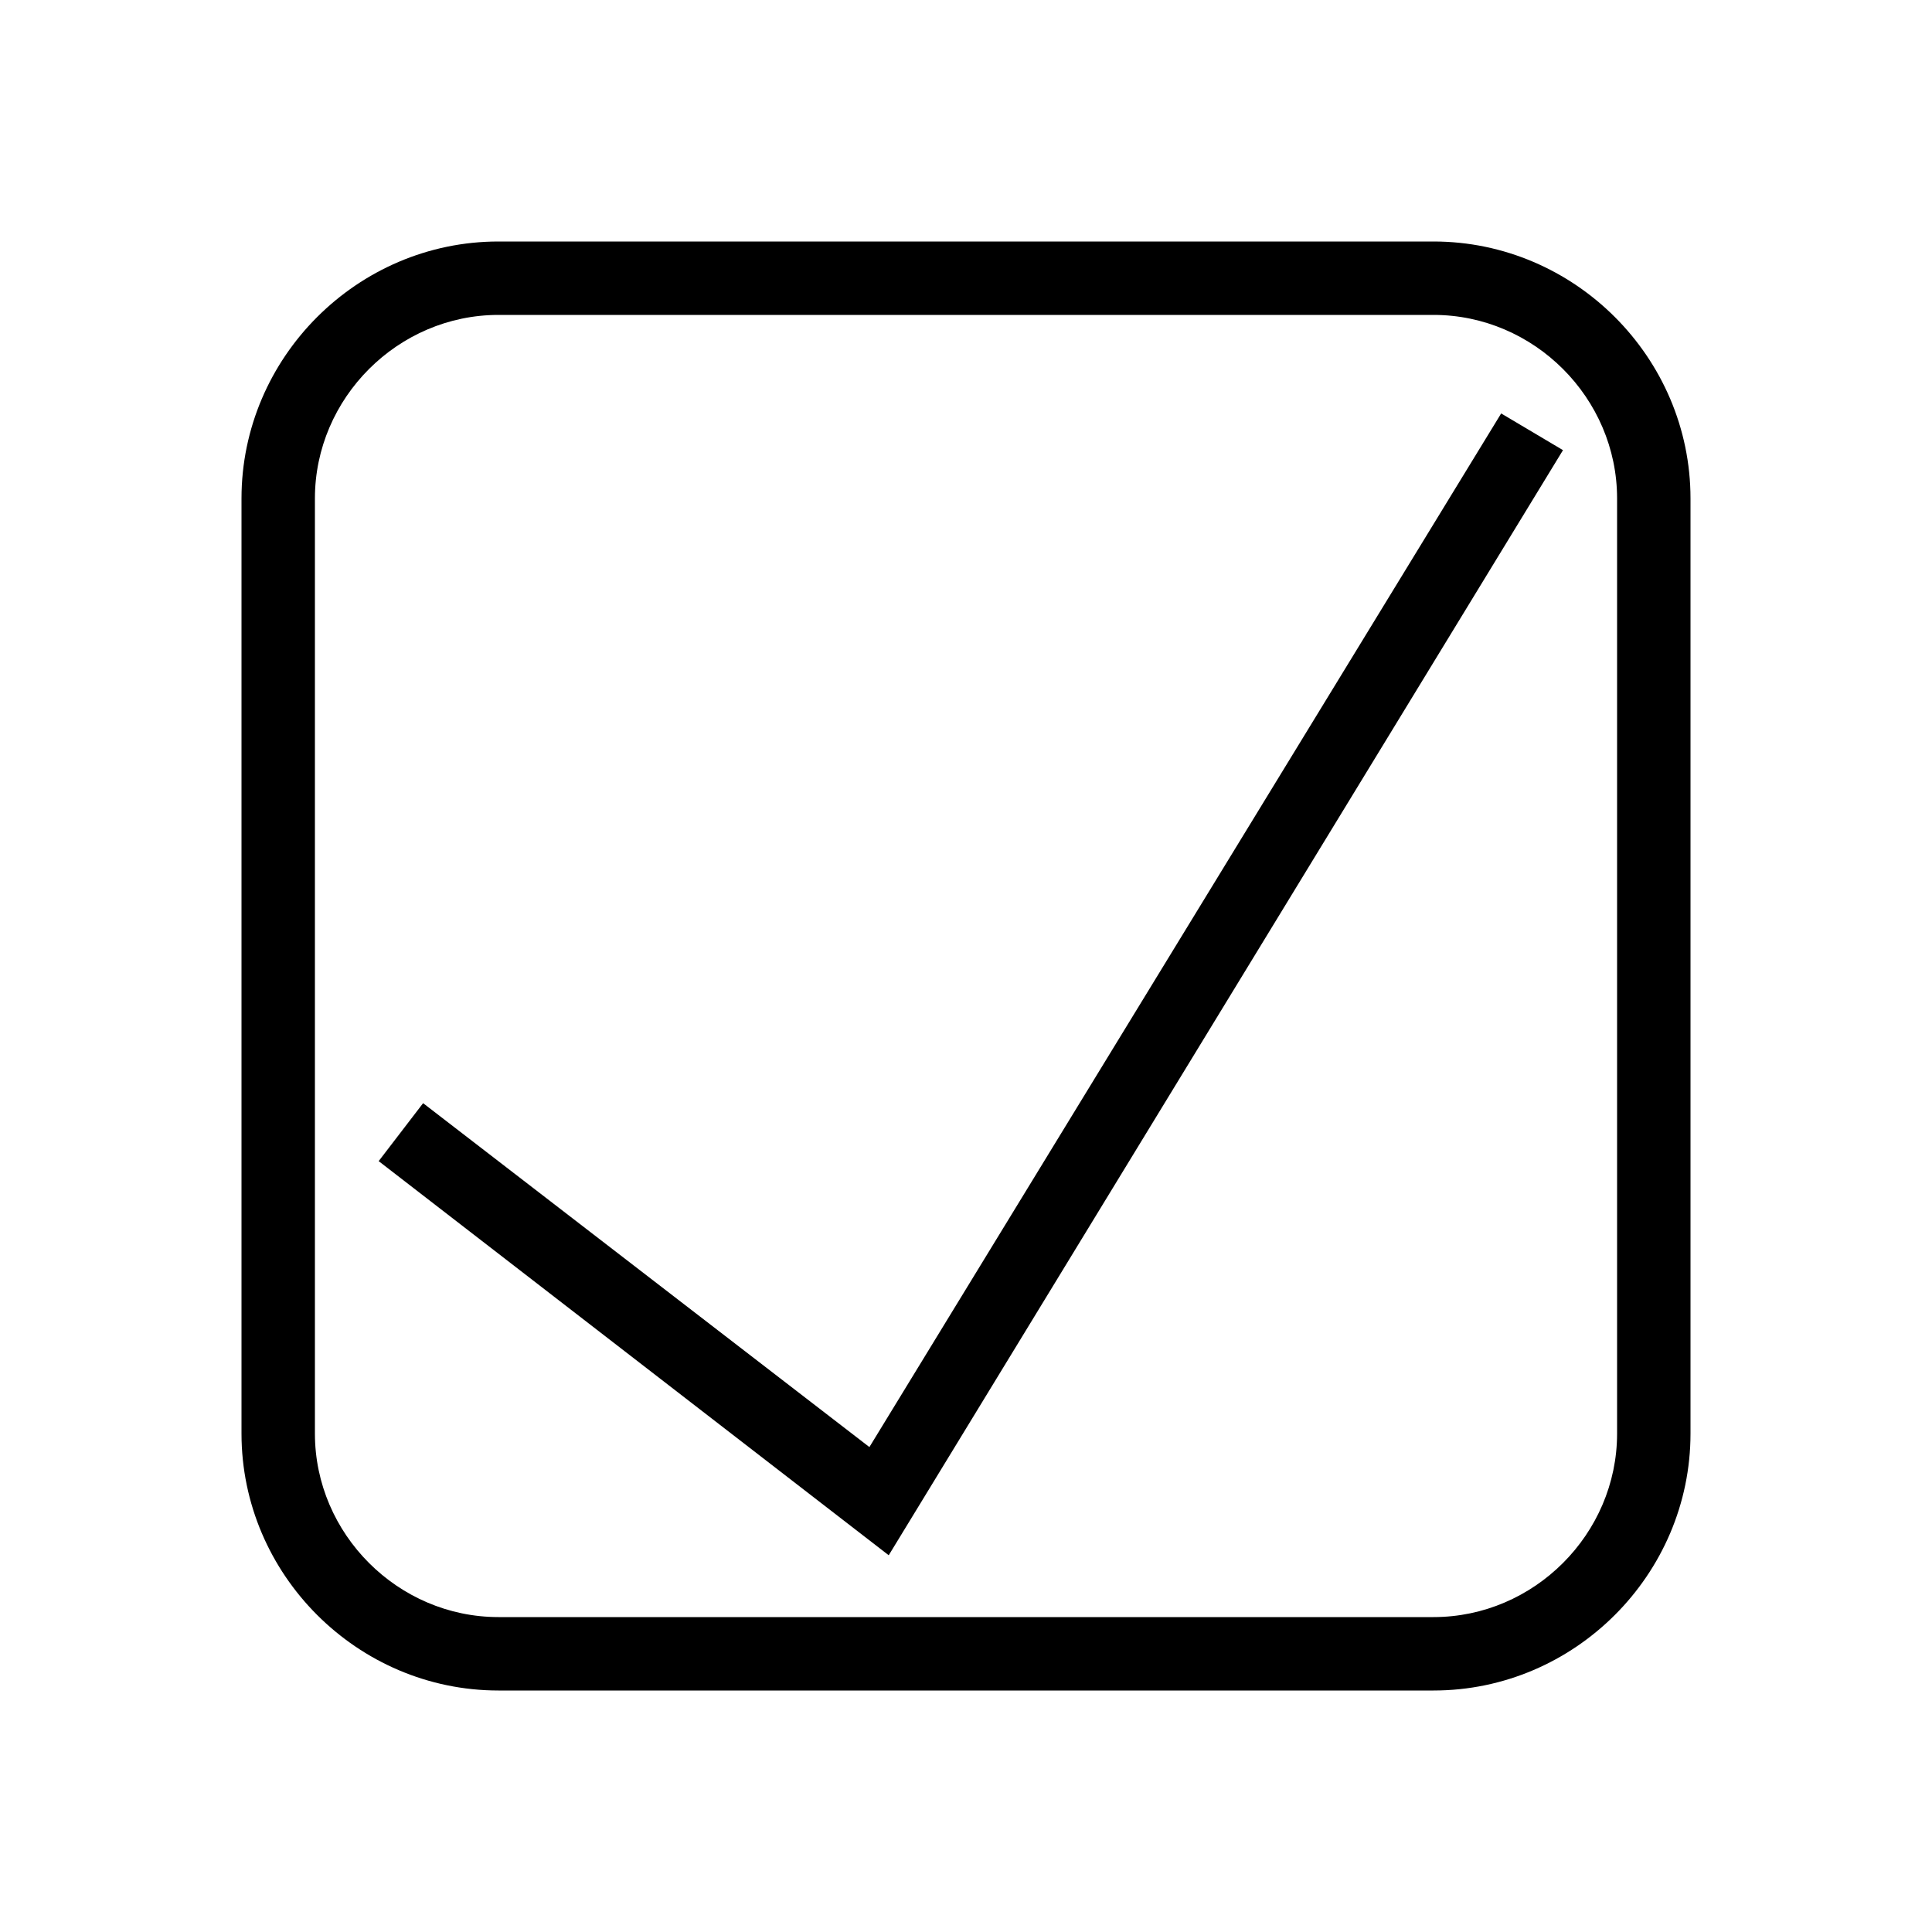
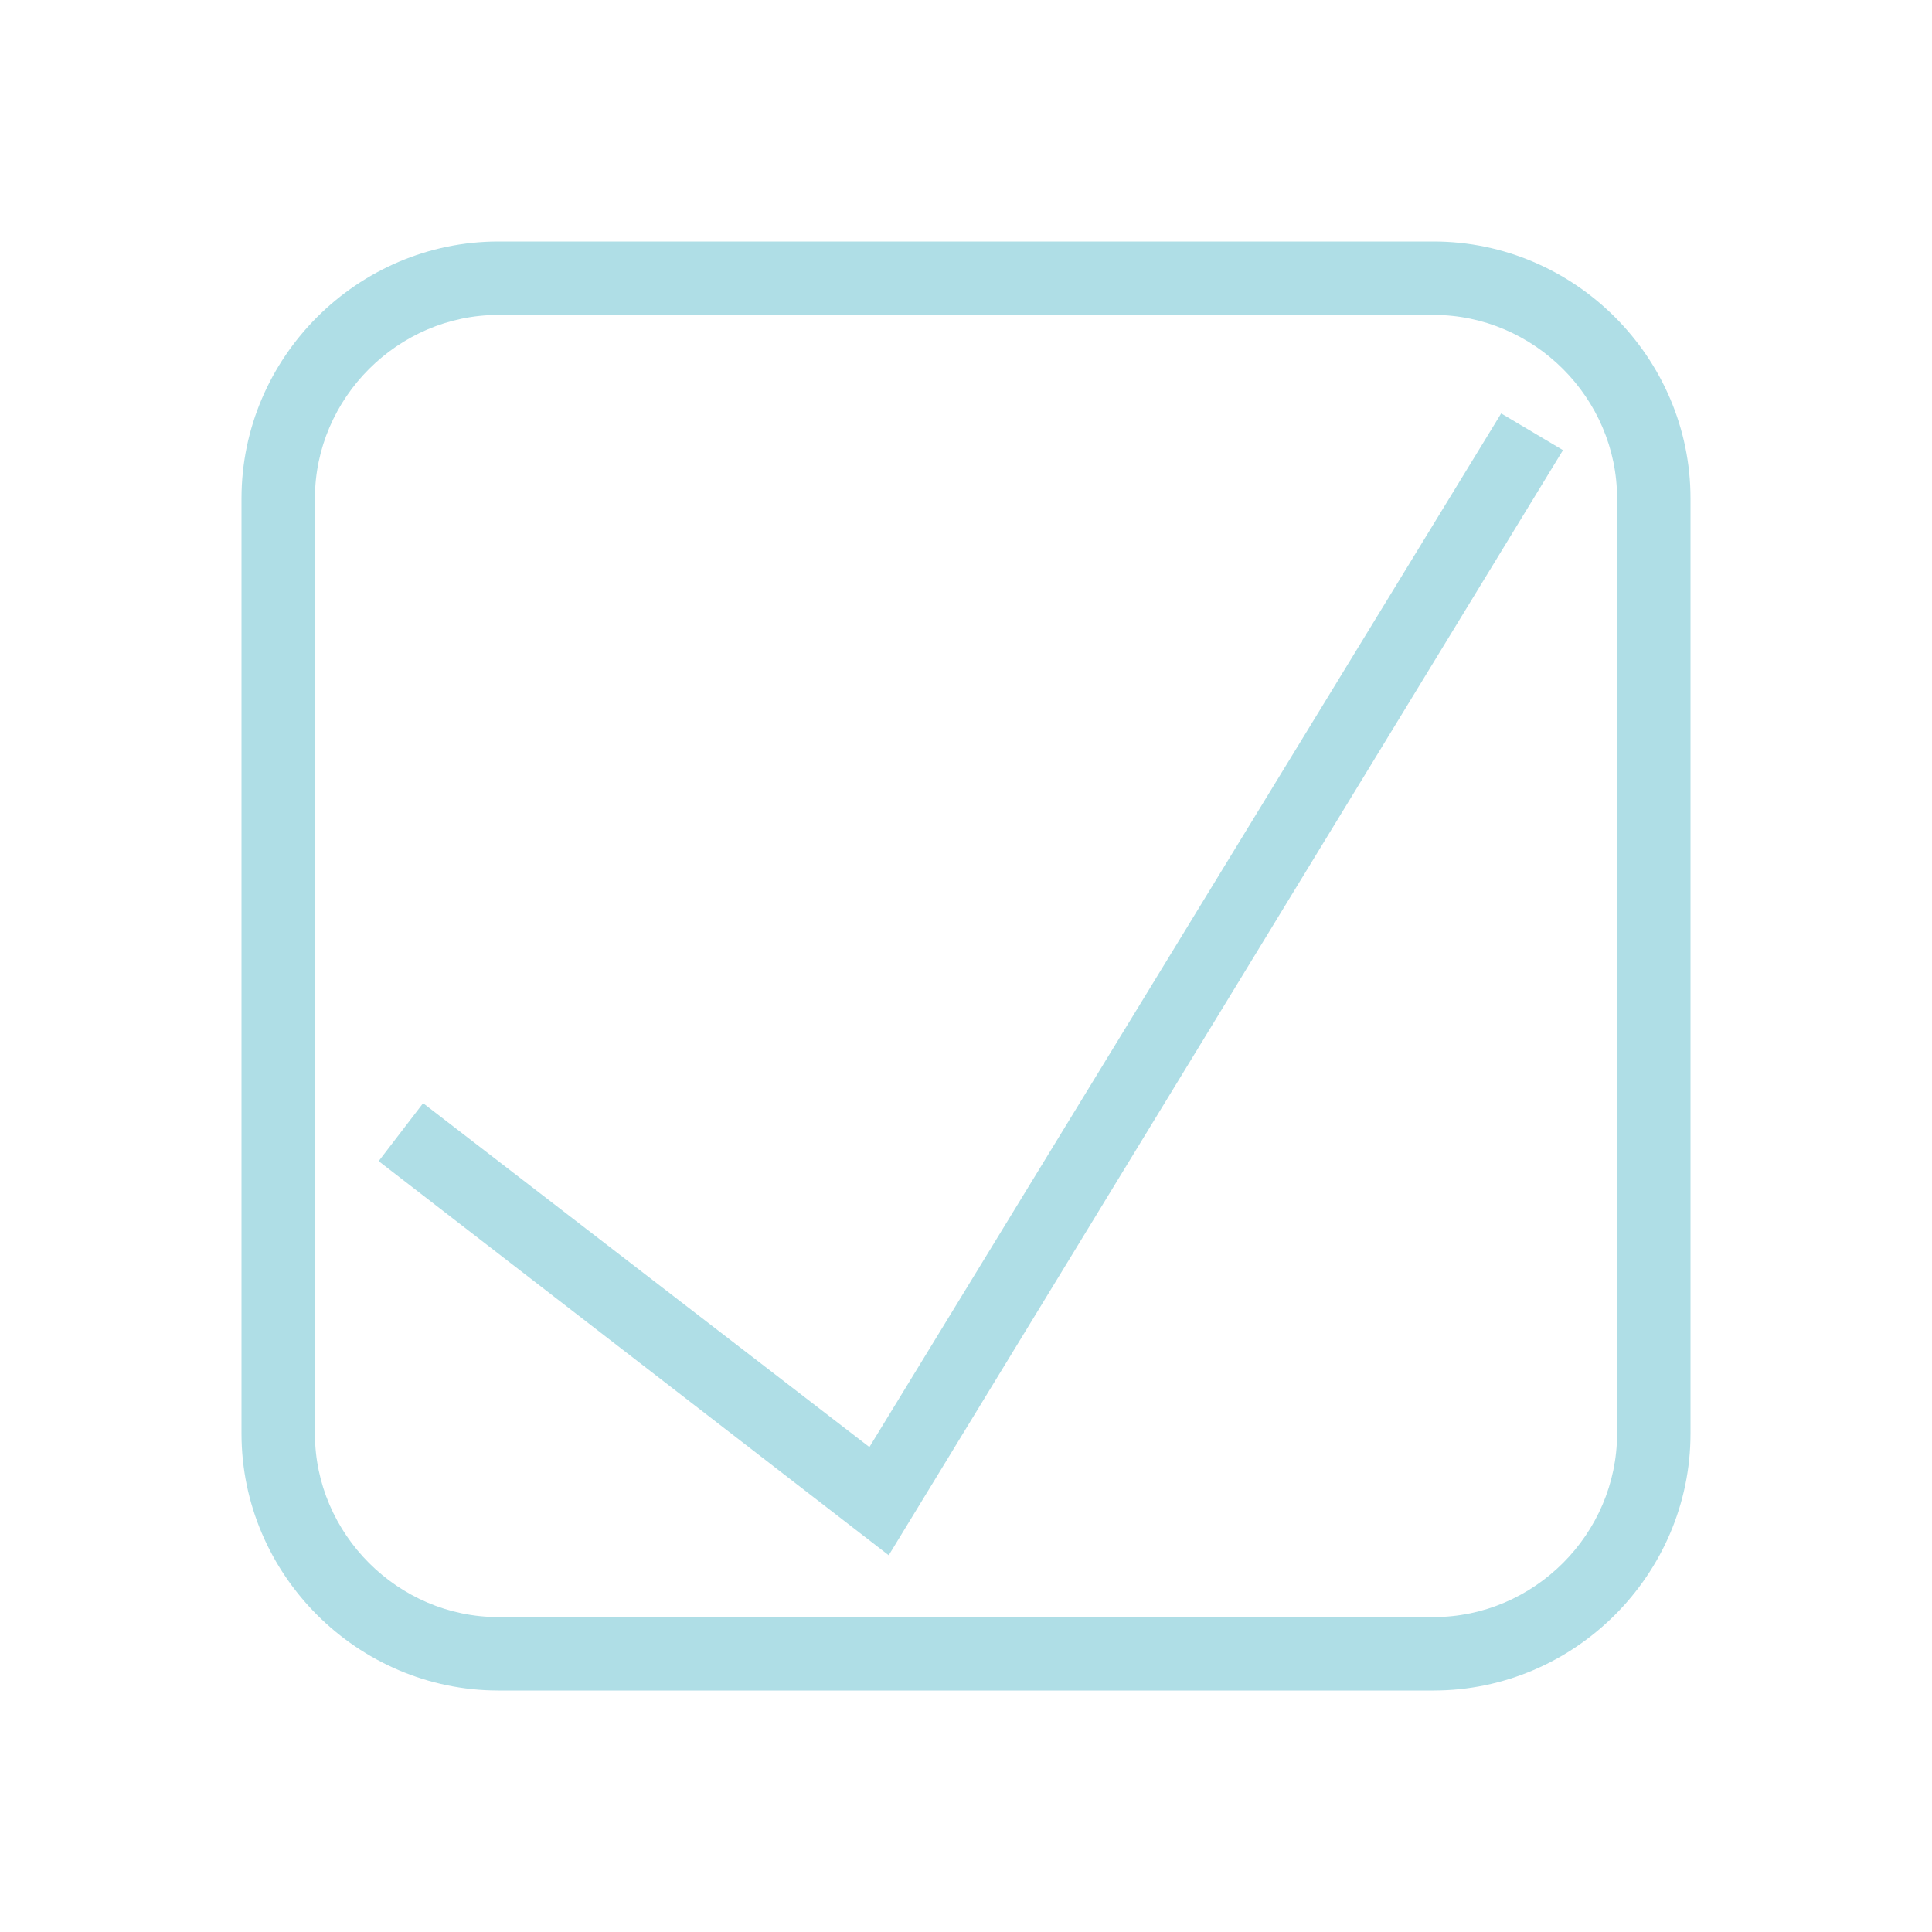
<svg xmlns="http://www.w3.org/2000/svg" viewBox="0 0 100 100" width="100" height="100">
-   <path d="M74.2 12.5H25.8c-7.3 0-13.3 6-13.3 13.3v48.4c0 7.3 6 13.3 13.3 13.3h48.4c7.3 0 13.3-6 13.3-13.3V25.8c0-7.3-6-13.3-13.3-13.3zm9.5 61.7c0 5.2-4.3 9.5-9.5 9.5H25.8c-5.2 0-9.5-4.3-9.5-9.5V25.8c0-5.2 4.3-9.5 9.5-9.5h48.4c5.2 0 9.5 4.3 9.5 9.5v48.4z" />
-   <path d="M45 74.9L21.9 57.1l-2.3 3L46 80.5l34.9-57.2-3.2-1.9z" />
+   <g fill="#afdee6">
+     <path d="M74.2 12.5H25.8c-7.3 0-13.3 6-13.3 13.3v48.4c0 7.3 6 13.3 13.3 13.3h48.4c7.3 0 13.3-6 13.3-13.3V25.8c0-7.3-6-13.3-13.3-13.3zm9.5 61.7c0 5.2-4.3 9.5-9.5 9.5H25.8c-5.2 0-9.5-4.3-9.5-9.5V25.8c0-5.2 4.3-9.5 9.5-9.5h48.4c5.2 0 9.5 4.3 9.5 9.5v48.4z" />
+     <path d="M45 74.9L21.9 57.1l-2.3 3L46 80.5l34.9-57.2-3.2-1.9z" />
+   </g>
</svg>
